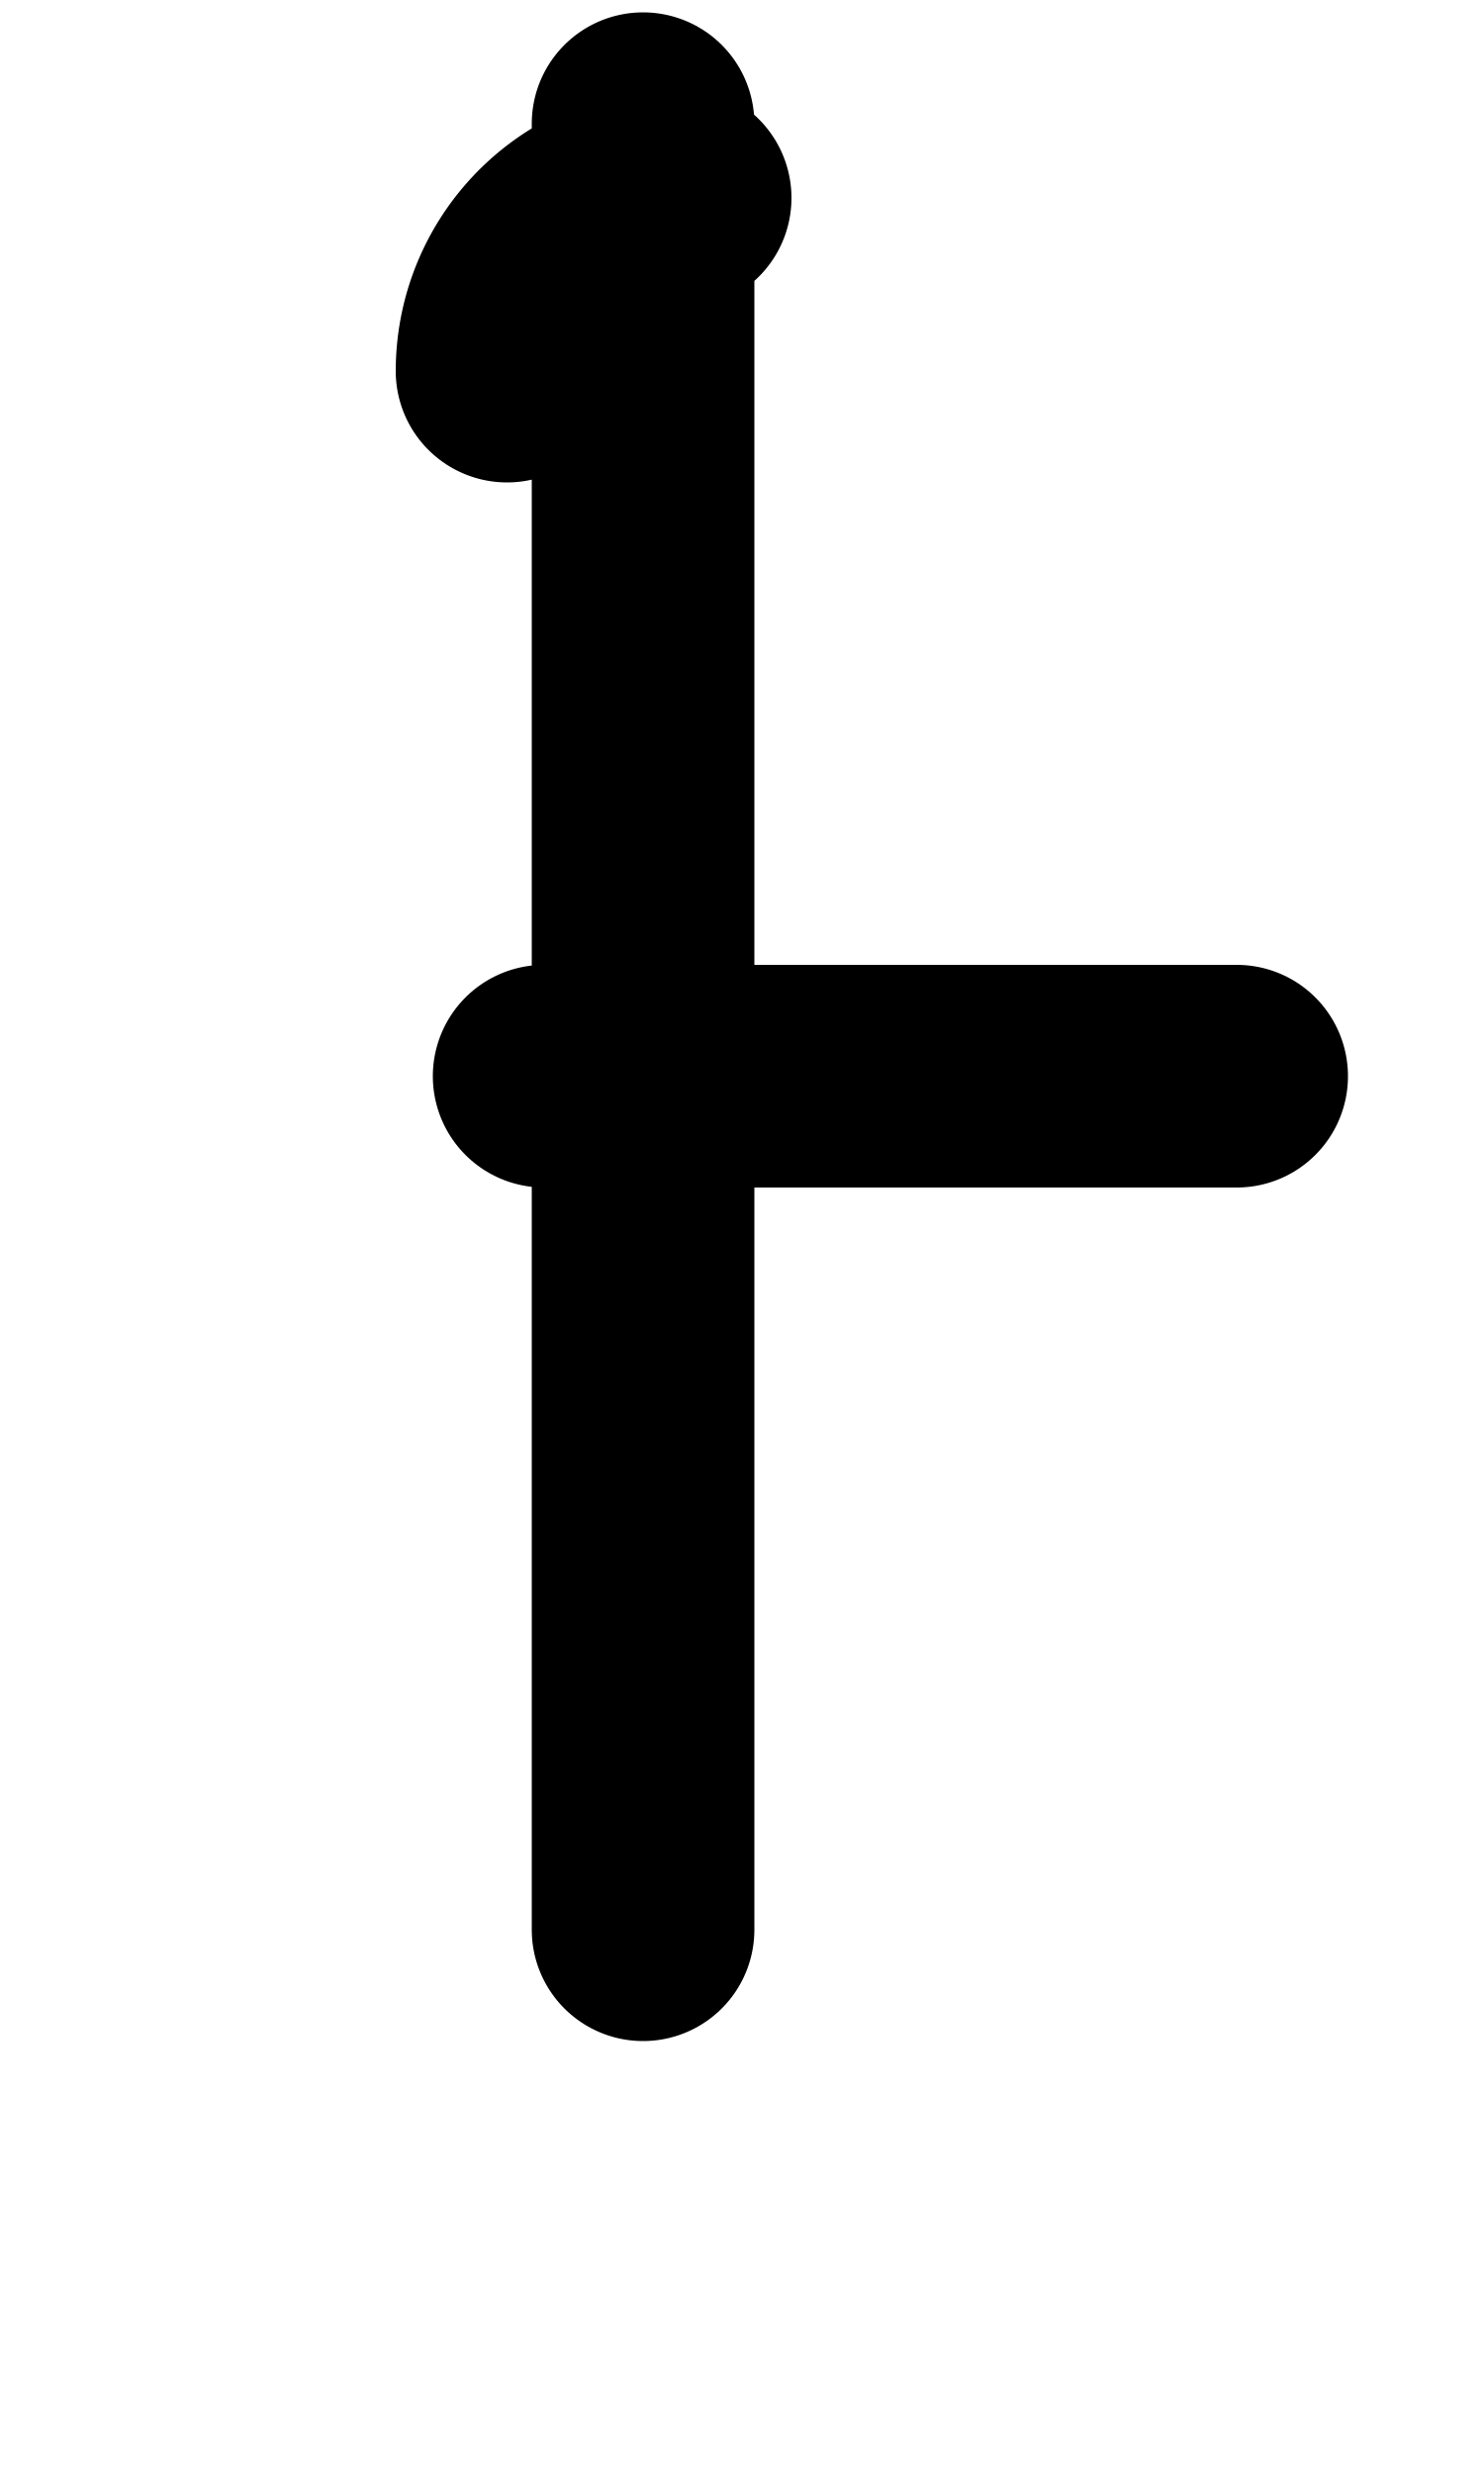
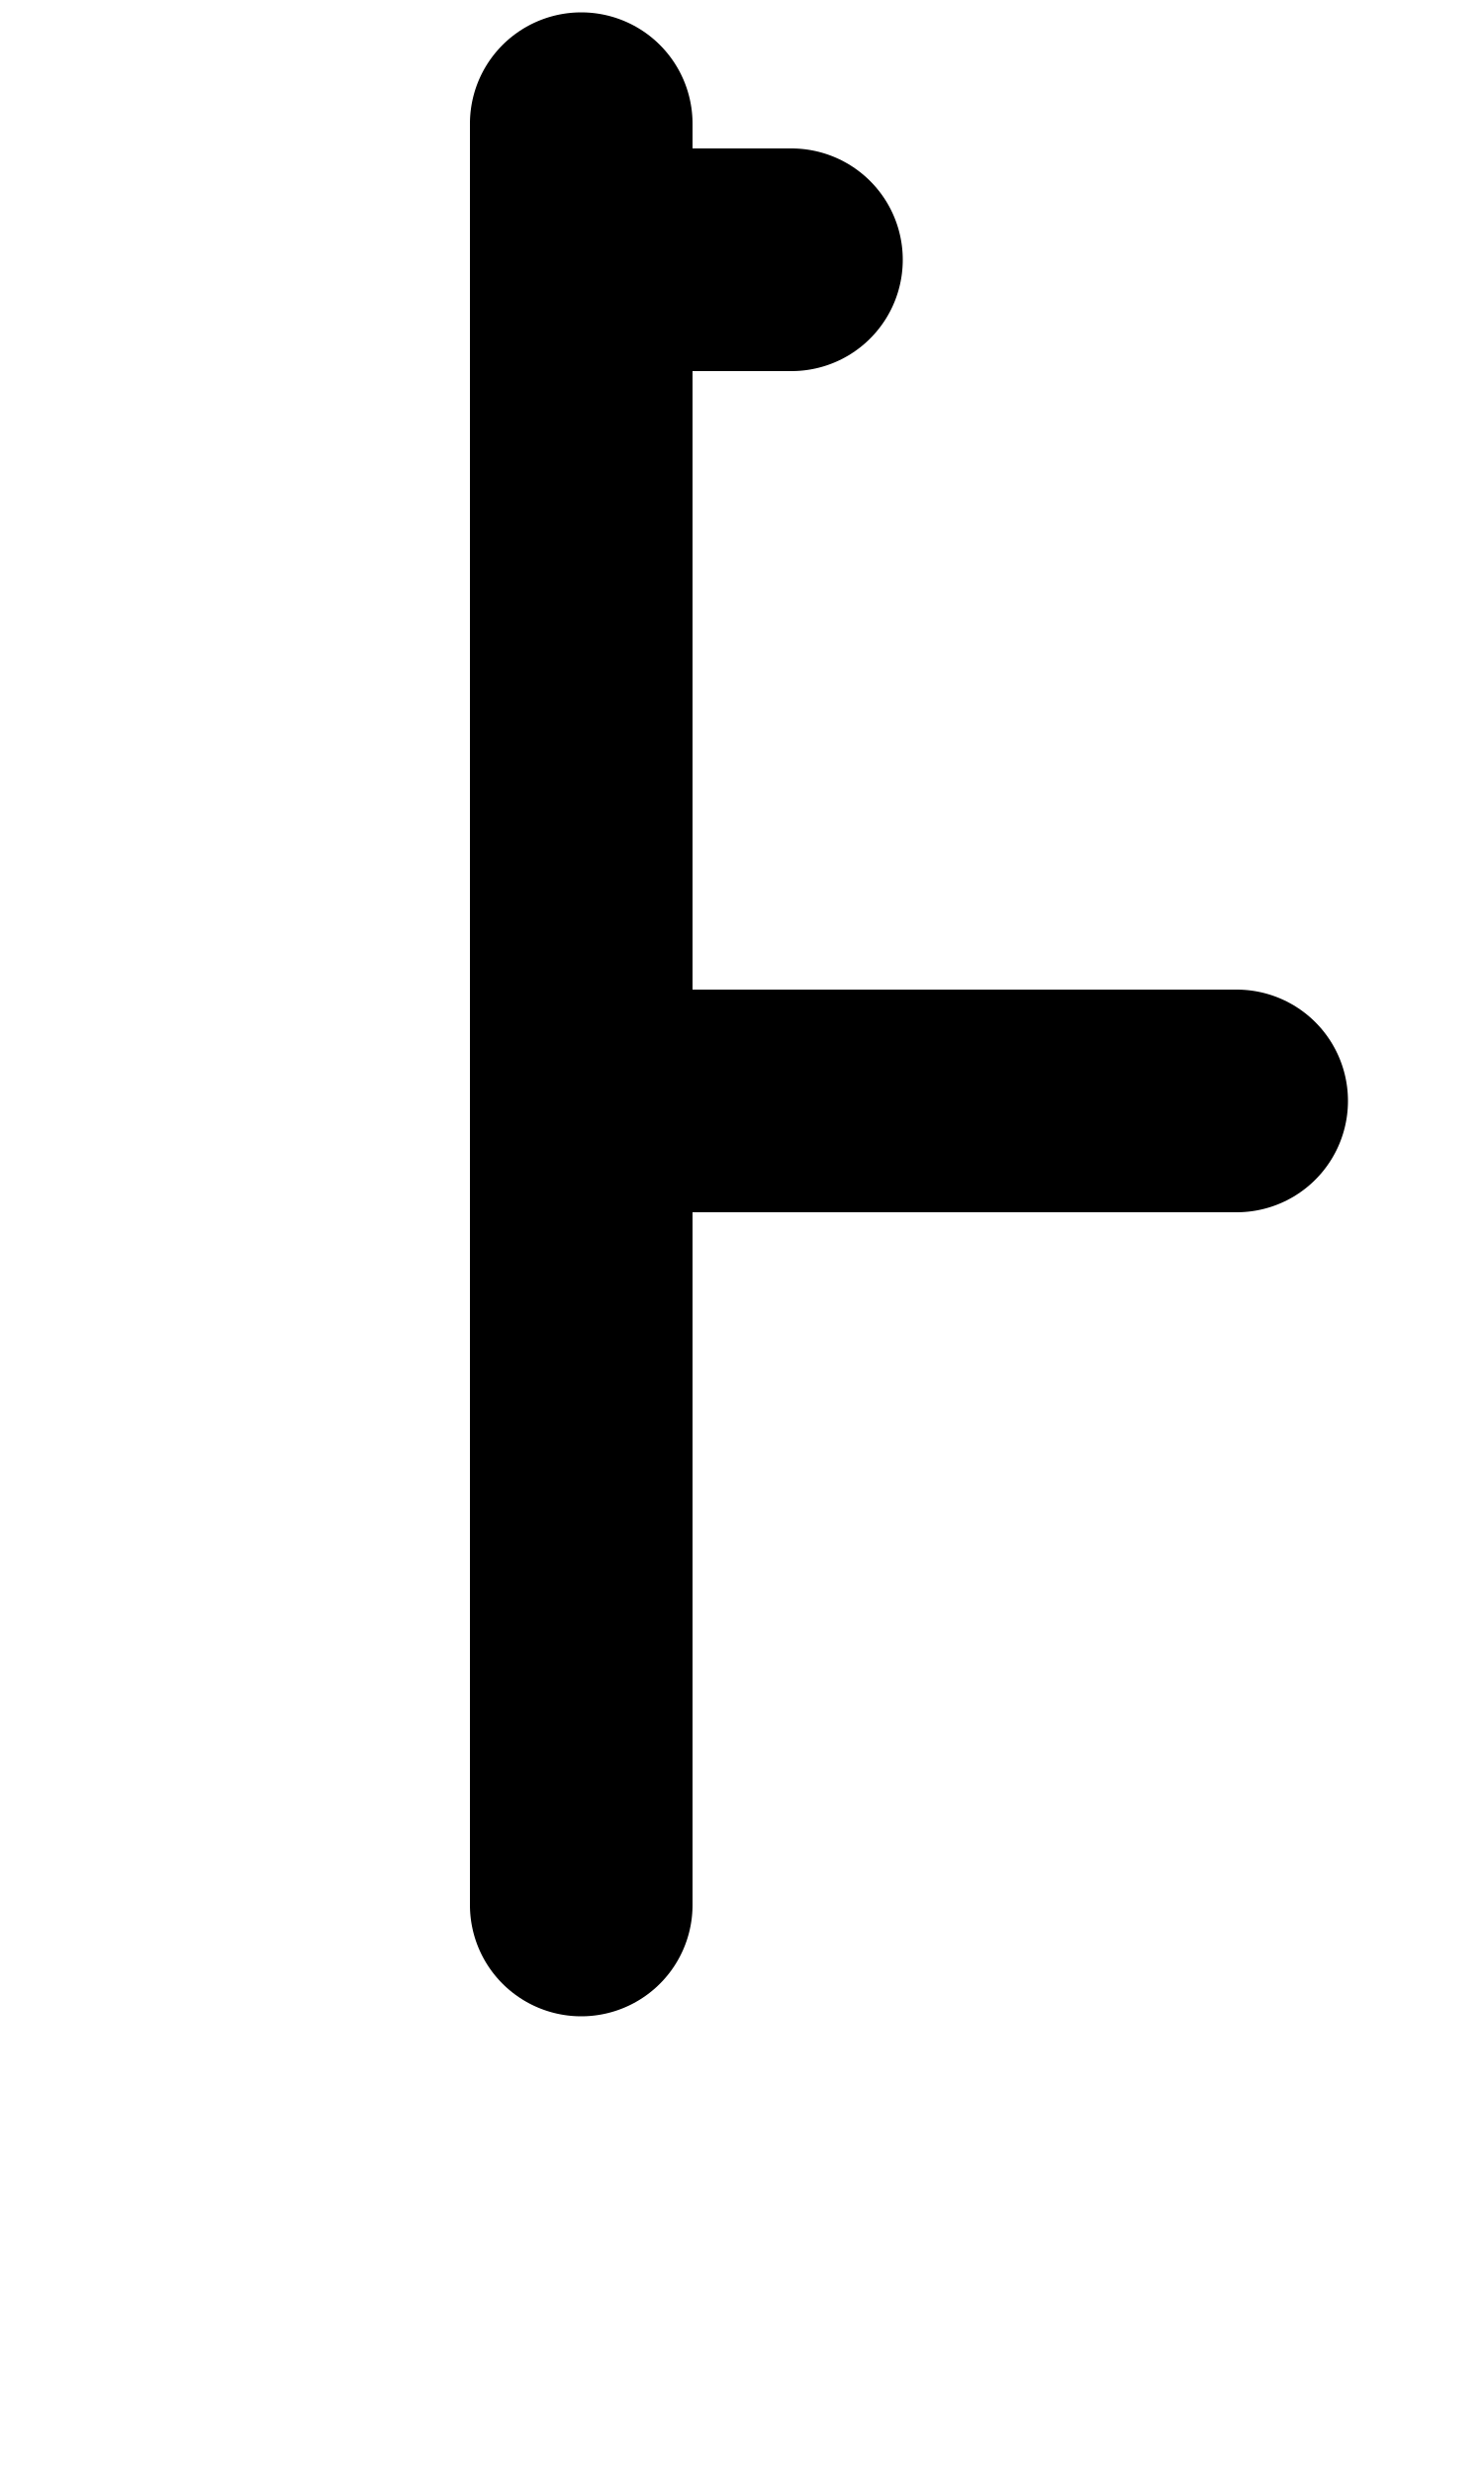
<svg xmlns="http://www.w3.org/2000/svg" viewBox="0 0 600.000 1000">
-   <path d="M 305.513 113.075 L 306.316 112.316 L 307.099 111.538 L 307.864 110.741 L 308.608 109.925 L 309.332 109.091 L 310.036 108.240 L 310.719 107.371 L 311.379 106.486 L 312.019 105.586 L 312.635 104.670 L 313.229 103.738 L 313.800 102.793 L 314.348 101.834 L 314.872 100.862 L 315.372 99.877 L 315.848 98.880 L 316.299 97.872 L 316.725 96.853 L 317.126 95.824 L 317.502 94.786 L 317.852 93.738 L 318.176 92.682 L 318.474 91.619 L 318.746 90.548 L 318.992 89.472 L 319.211 88.389 L 319.404 87.302 L 319.569 86.210 L 319.708 85.114 L 319.820 84.015 L 319.906 82.914 L 319.964 81.811 L 319.994 80.707 L 319.998 79.603 L 319.975 78.499 L 319.925 77.395 L 319.847 76.294 L 319.743 75.194 L 319.611 74.098 L 319.453 73.005 L 319.268 71.916 L 319.056 70.832 L 318.818 69.753 L 318.553 68.681 L 318.262 67.616 L 317.945 66.558 L 317.603 65.508 L 317.234 64.467 L 316.840 63.435 L 316.421 62.413 L 315.977 61.402 L 315.508 60.402 L 315.015 59.414 L 314.498 58.438 L 313.957 57.475 L 313.392 56.526 L 312.804 55.591 L 312.194 54.670 L 311.561 53.765 L 310.906 52.876 L 310.230 52.003 L 309.532 51.146 L 308.814 50.308 L 308.075 49.487 L 307.316 48.684 L 306.538 47.901 L 305.741 47.136 L 304.925 46.392 L 304.847 46.324 L 304.783 45.589 L 304.662 44.492 L 304.513 43.397 L 304.337 42.307 L 304.135 41.221 L 303.907 40.140 L 303.651 39.066 L 303.370 37.998 L 303.062 36.937 L 302.729 35.884 L 302.369 34.840 L 301.985 33.805 L 301.575 32.779 L 301.139 31.764 L 300.680 30.760 L 300.195 29.767 L 299.686 28.787 L 299.154 27.820 L 298.598 26.865 L 298.018 25.925 L 297.416 24.999 L 296.791 24.089 L 296.144 23.194 L 295.476 22.315 L 294.785 21.452 L 294.074 20.607 L 293.343 19.780 L 292.591 18.971 L 291.820 18.180 L 291.029 17.409 L 290.220 16.657 L 289.393 15.926 L 288.548 15.215 L 287.685 14.524 L 286.806 13.856 L 285.911 13.209 L 285.001 12.584 L 284.075 11.982 L 283.135 11.402 L 282.180 10.846 L 281.213 10.314 L 280.233 9.805 L 279.240 9.320 L 278.236 8.861 L 277.221 8.425 L 276.195 8.015 L 275.160 7.631 L 274.116 7.271 L 273.063 6.938 L 272.002 6.630 L 270.934 6.349 L 269.860 6.093 L 268.779 5.865 L 267.693 5.663 L 266.603 5.487 L 265.508 5.338 L 264.411 5.217 L 263.310 5.122 L 262.208 5.054 L 261.104 5.014 L 260.000 5.000 L 258.896 5.014 L 257.792 5.054 L 256.690 5.122 L 255.589 5.217 L 254.492 5.338 L 253.397 5.487 L 252.307 5.663 L 251.221 5.865 L 250.140 6.093 L 249.066 6.349 L 247.998 6.630 L 246.937 6.938 L 245.884 7.271 L 244.840 7.631 L 243.805 8.015 L 242.779 8.425 L 241.764 8.861 L 240.760 9.320 L 239.767 9.805 L 238.787 10.314 L 237.820 10.846 L 236.865 11.402 L 235.925 11.982 L 234.999 12.584 L 234.089 13.209 L 233.194 13.856 L 232.315 14.524 L 231.452 15.215 L 230.607 15.926 L 229.780 16.657 L 228.971 17.409 L 228.180 18.180 L 227.409 18.971 L 226.657 19.780 L 225.926 20.607 L 225.215 21.452 L 224.524 22.315 L 223.856 23.194 L 223.209 24.089 L 222.584 24.999 L 221.982 25.925 L 221.402 26.865 L 220.846 27.820 L 220.314 28.787 L 219.805 29.767 L 219.320 30.760 L 218.861 31.764 L 218.425 32.779 L 218.015 33.805 L 217.631 34.840 L 217.271 35.884 L 216.938 36.937 L 216.630 37.998 L 216.349 39.066 L 216.093 40.140 L 215.865 41.221 L 215.663 42.307 L 215.487 43.397 L 215.338 44.492 L 215.217 45.589 L 215.122 46.690 L 215.054 47.792 L 215.014 48.896 L 215.000 50.000 L 215.000 51.895 L 214.834 51.996 L 213.785 52.648 L 213.114 53.073 L 212.076 53.743 L 211.413 54.180 L 210.387 54.869 L 209.732 55.317 L 208.718 56.024 L 208.071 56.484 L 207.070 57.208 L 206.431 57.680 L 205.443 58.422 L 204.812 58.904 L 203.838 59.663 L 203.216 60.157 L 202.255 60.933 L 201.641 61.438 L 200.694 62.231 L 200.090 62.746 L 199.157 63.556 L 198.561 64.082 L 197.643 64.908 L 197.057 65.444 L 196.153 66.287 L 195.577 66.833 L 194.688 67.691 L 194.121 68.248 L 193.248 69.121 L 192.691 69.688 L 191.833 70.577 L 191.287 71.153 L 190.444 72.057 L 189.908 72.643 L 189.082 73.561 L 188.556 74.157 L 187.746 75.090 L 187.231 75.694 L 186.438 76.641 L 185.933 77.255 L 185.157 78.216 L 184.663 78.838 L 183.904 79.812 L 183.422 80.443 L 182.680 81.431 L 182.208 82.070 L 181.484 83.071 L 181.024 83.718 L 180.317 84.732 L 179.869 85.387 L 179.180 86.413 L 178.743 87.076 L 178.073 88.114 L 177.648 88.785 L 176.996 89.834 L 176.583 90.513 L 175.949 91.573 L 175.548 92.259 L 174.933 93.330 L 174.544 94.023 L 173.949 95.105 L 173.572 95.804 L 172.996 96.897 L 172.632 97.603 L 172.075 98.706 L 171.723 99.418 L 171.185 100.530 L 170.846 101.248 L 170.328 102.370 L 170.002 103.094 L 169.504 104.225 L 169.190 104.954 L 168.713 106.094 L 168.412 106.829 L 167.954 107.976 L 167.667 108.717 L 167.229 109.872 L 166.955 110.617 L 166.538 111.780 L 166.277 112.530 L 165.880 113.701 L 165.632 114.455 L 165.257 115.632 L 165.022 116.391 L 164.667 117.574 L 164.446 118.337 L 164.112 119.526 L 163.904 120.293 L 163.592 121.488 L 163.397 122.258 L 163.106 123.459 L 162.925 124.232 L 162.655 125.438 L 162.488 126.214 L 162.239 127.424 L 162.086 128.203 L 161.858 129.418 L 161.718 130.200 L 161.512 131.418 L 161.387 132.202 L 161.202 133.424 L 161.090 134.210 L 160.927 135.434 L 160.829 136.223 L 160.688 137.450 L 160.604 138.240 L 160.484 139.469 L 160.414 140.260 L 160.316 141.492 L 160.260 142.284 L 160.184 143.517 L 160.142 144.310 L 160.087 145.545 L 160.059 146.338 L 160.027 147.573 L 160.013 148.368 L 160.002 149.603 L 160.006 150.707 L 160.036 151.811 L 160.094 152.914 L 160.180 154.015 L 160.292 155.114 L 160.431 156.210 L 160.596 157.302 L 160.789 158.389 L 161.008 159.472 L 161.254 160.548 L 161.526 161.619 L 161.824 162.682 L 162.148 163.738 L 162.498 164.786 L 162.874 165.824 L 163.275 166.853 L 163.701 167.872 L 164.152 168.880 L 164.628 169.877 L 165.128 170.862 L 165.652 171.834 L 166.200 172.793 L 166.771 173.738 L 167.365 174.670 L 167.981 175.586 L 168.621 176.486 L 169.281 177.371 L 169.964 178.240 L 170.668 179.091 L 171.392 179.925 L 172.136 180.741 L 172.901 181.538 L 173.684 182.316 L 174.487 183.075 L 175.308 183.814 L 176.146 184.532 L 177.003 185.230 L 177.876 185.906 L 178.765 186.561 L 179.670 187.194 L 180.591 187.804 L 181.526 188.392 L 182.475 188.957 L 183.438 189.498 L 184.414 190.015 L 185.402 190.508 L 186.402 190.977 L 187.413 191.421 L 188.435 191.840 L 189.467 192.234 L 190.508 192.603 L 191.558 192.945 L 192.616 193.262 L 193.681 193.553 L 194.753 193.818 L 195.832 194.056 L 196.916 194.268 L 198.005 194.453 L 199.098 194.611 L 200.194 194.743 L 201.294 194.847 L 202.395 194.925 L 203.499 194.975 L 204.603 194.998 L 205.707 194.994 L 206.811 194.964 L 207.914 194.906 L 209.015 194.820 L 210.114 194.708 L 211.210 194.569 L 212.302 194.404 L 213.389 194.211 L 214.472 193.992 L 215.000 193.871 L 215.000 390.282 L 214.492 390.338 L 213.397 390.487 L 212.307 390.663 L 211.221 390.865 L 210.140 391.093 L 209.066 391.349 L 207.998 391.630 L 206.937 391.938 L 205.884 392.271 L 204.840 392.631 L 203.805 393.015 L 202.779 393.425 L 201.764 393.861 L 200.760 394.320 L 199.767 394.805 L 198.787 395.314 L 197.820 395.846 L 196.865 396.402 L 195.925 396.982 L 194.999 397.584 L 194.089 398.209 L 193.194 398.856 L 192.315 399.524 L 191.452 400.215 L 190.607 400.926 L 189.780 401.657 L 188.971 402.409 L 188.180 403.180 L 187.409 403.971 L 186.657 404.780 L 185.926 405.607 L 185.215 406.452 L 184.524 407.315 L 183.856 408.194 L 183.209 409.089 L 182.584 409.999 L 181.982 410.925 L 181.402 411.865 L 180.846 412.820 L 180.314 413.787 L 179.805 414.767 L 179.320 415.760 L 178.861 416.764 L 178.425 417.779 L 178.015 418.805 L 177.631 419.840 L 177.271 420.884 L 176.938 421.937 L 176.630 422.998 L 176.349 424.066 L 176.093 425.140 L 175.865 426.221 L 175.663 427.307 L 175.487 428.397 L 175.338 429.492 L 175.217 430.589 L 175.122 431.690 L 175.054 432.792 L 175.014 433.896 L 175.000 435.000 L 175.014 436.104 L 175.054 437.208 L 175.122 438.310 L 175.217 439.411 L 175.338 440.508 L 175.487 441.603 L 175.663 442.693 L 175.865 443.779 L 176.093 444.860 L 176.349 445.934 L 176.630 447.002 L 176.938 448.063 L 177.271 449.116 L 177.631 450.160 L 178.015 451.195 L 178.425 452.221 L 178.861 453.236 L 179.320 454.240 L 179.805 455.233 L 180.314 456.213 L 180.846 457.180 L 181.402 458.135 L 181.982 459.075 L 182.584 460.001 L 183.209 460.911 L 183.856 461.806 L 184.524 462.685 L 185.215 463.548 L 185.926 464.393 L 186.657 465.220 L 187.409 466.029 L 188.180 466.820 L 188.971 467.591 L 189.780 468.343 L 190.607 469.074 L 191.452 469.785 L 192.315 470.476 L 193.194 471.144 L 194.089 471.791 L 194.999 472.416 L 195.925 473.018 L 196.865 473.598 L 197.820 474.154 L 198.787 474.686 L 199.767 475.195 L 200.760 475.680 L 201.764 476.139 L 202.779 476.575 L 203.805 476.985 L 204.840 477.369 L 205.884 477.729 L 206.937 478.062 L 207.998 478.370 L 209.066 478.651 L 210.140 478.907 L 211.221 479.135 L 212.307 479.337 L 213.397 479.513 L 214.492 479.662 L 215.000 479.718 L 215.000 780.000 L 215.014 781.104 L 215.054 782.208 L 215.122 783.310 L 215.217 784.411 L 215.338 785.508 L 215.487 786.603 L 215.663 787.693 L 215.865 788.779 L 216.093 789.860 L 216.349 790.934 L 216.630 792.002 L 216.938 793.063 L 217.271 794.116 L 217.631 795.160 L 218.015 796.195 L 218.425 797.221 L 218.861 798.236 L 219.320 799.240 L 219.805 800.233 L 220.314 801.213 L 220.846 802.180 L 221.402 803.135 L 221.982 804.075 L 222.584 805.001 L 223.209 805.911 L 223.856 806.806 L 224.524 807.685 L 225.215 808.548 L 225.926 809.393 L 226.657 810.220 L 227.409 811.029 L 228.180 811.820 L 228.971 812.591 L 229.780 813.343 L 230.607 814.074 L 231.452 814.785 L 232.315 815.476 L 233.194 816.144 L 234.089 816.791 L 234.999 817.416 L 235.925 818.018 L 236.865 818.598 L 237.820 819.154 L 238.787 819.686 L 239.767 820.195 L 240.760 820.680 L 241.764 821.139 L 242.779 821.575 L 243.805 821.985 L 244.840 822.369 L 245.884 822.729 L 246.937 823.062 L 247.998 823.370 L 249.066 823.651 L 250.140 823.907 L 251.221 824.135 L 252.307 824.337 L 253.397 824.513 L 254.492 824.662 L 255.589 824.783 L 256.690 824.878 L 257.792 824.946 L 258.896 824.986 L 260.000 825.000 L 261.104 824.986 L 262.208 824.946 L 263.310 824.878 L 264.411 824.783 L 265.508 824.662 L 266.603 824.513 L 267.693 824.337 L 268.779 824.135 L 269.860 823.907 L 270.934 823.651 L 272.002 823.370 L 273.063 823.062 L 274.116 822.729 L 275.160 822.369 L 276.195 821.985 L 277.221 821.575 L 278.236 821.139 L 279.240 820.680 L 280.233 820.195 L 281.213 819.686 L 282.180 819.154 L 283.135 818.598 L 284.075 818.018 L 285.001 817.416 L 285.911 816.791 L 286.806 816.144 L 287.685 815.476 L 288.548 814.785 L 289.393 814.074 L 290.220 813.343 L 291.029 812.591 L 291.820 811.820 L 292.591 811.029 L 293.343 810.220 L 294.074 809.393 L 294.785 808.548 L 295.476 807.685 L 296.144 806.806 L 296.791 805.911 L 297.416 805.001 L 298.018 804.075 L 298.598 803.135 L 299.154 802.180 L 299.686 801.213 L 300.195 800.233 L 300.680 799.240 L 301.139 798.236 L 301.575 797.221 L 301.985 796.195 L 302.369 795.160 L 302.729 794.116 L 303.062 793.063 L 303.370 792.002 L 303.651 790.934 L 303.907 789.860 L 304.135 788.779 L 304.337 787.693 L 304.513 786.603 L 304.662 785.508 L 304.783 784.411 L 304.878 783.310 L 304.946 782.208 L 304.986 781.104 L 305.000 780.000 L 305.000 480.000 L 500.000 480.000 L 501.104 479.986 L 502.208 479.946 L 503.310 479.878 L 504.411 479.783 L 505.508 479.662 L 506.603 479.513 L 507.693 479.337 L 508.779 479.135 L 509.860 478.907 L 510.934 478.651 L 512.002 478.370 L 513.063 478.062 L 514.116 477.729 L 515.160 477.369 L 516.195 476.985 L 517.221 476.575 L 518.236 476.139 L 519.240 475.680 L 520.233 475.195 L 521.213 474.686 L 522.180 474.154 L 523.135 473.598 L 524.075 473.018 L 525.001 472.416 L 525.911 471.791 L 526.806 471.144 L 527.685 470.476 L 528.548 469.785 L 529.393 469.074 L 530.220 468.343 L 531.029 467.591 L 531.820 466.820 L 532.591 466.029 L 533.343 465.220 L 534.074 464.393 L 534.785 463.548 L 535.476 462.685 L 536.144 461.806 L 536.791 460.911 L 537.416 460.001 L 538.018 459.075 L 538.598 458.135 L 539.154 457.180 L 539.686 456.213 L 540.195 455.233 L 540.680 454.240 L 541.139 453.236 L 541.575 452.221 L 541.985 451.195 L 542.369 450.160 L 542.729 449.116 L 543.062 448.063 L 543.370 447.002 L 543.651 445.934 L 543.907 444.860 L 544.135 443.779 L 544.337 442.693 L 544.513 441.603 L 544.662 440.508 L 544.783 439.411 L 544.878 438.310 L 544.946 437.208 L 544.986 436.104 L 545.000 435.000 L 544.986 433.896 L 544.946 432.792 L 544.878 431.690 L 544.783 430.589 L 544.662 429.492 L 544.513 428.397 L 544.337 427.307 L 544.135 426.221 L 543.907 425.140 L 543.651 424.066 L 543.370 422.998 L 543.062 421.937 L 542.729 420.884 L 542.369 419.840 L 541.985 418.805 L 541.575 417.779 L 541.139 416.764 L 540.680 415.760 L 540.195 414.767 L 539.686 413.787 L 539.154 412.820 L 538.598 411.865 L 538.018 410.925 L 537.416 409.999 L 536.791 409.089 L 536.144 408.194 L 535.476 407.315 L 534.785 406.452 L 534.074 405.607 L 533.343 404.780 L 532.591 403.971 L 531.820 403.180 L 531.029 402.409 L 530.220 401.657 L 529.393 400.926 L 528.548 400.215 L 527.685 399.524 L 526.806 398.856 L 525.911 398.209 L 525.001 397.584 L 524.075 396.982 L 523.135 396.402 L 522.180 395.846 L 521.213 395.314 L 520.233 394.805 L 519.240 394.320 L 518.236 393.861 L 517.221 393.425 L 516.195 393.015 L 515.160 392.631 L 514.116 392.271 L 513.063 391.938 L 512.002 391.630 L 510.934 391.349 L 509.860 391.093 L 508.779 390.865 L 507.693 390.663 L 506.603 390.487 L 505.508 390.338 L 504.411 390.217 L 503.310 390.122 L 502.208 390.054 L 501.104 390.014 L 500.000 390.000 L 305.000 390.000 L 305.000 113.537 L 305.513 113.075 Z" fill="black" fill-rule="evenodd" />
+   <path d="M 321.104 149.986 L 322.208 149.946 L 323.310 149.878 L 324.411 149.783 L 325.508 149.662 L 326.603 149.513 L 327.693 149.337 L 328.779 149.135 L 329.860 148.907 L 330.934 148.651 L 332.002 148.370 L 333.063 148.062 L 334.116 147.729 L 335.160 147.369 L 336.195 146.985 L 337.221 146.575 L 338.236 146.139 L 339.240 145.680 L 340.233 145.195 L 341.213 144.686 L 342.180 144.154 L 343.135 143.598 L 344.075 143.018 L 345.001 142.416 L 345.911 141.791 L 346.806 141.144 L 347.685 140.476 L 348.548 139.785 L 349.393 139.074 L 350.220 138.343 L 351.029 137.591 L 351.820 136.820 L 352.591 136.029 L 353.343 135.220 L 354.074 134.393 L 354.785 133.548 L 355.476 132.685 L 356.144 131.806 L 356.791 130.911 L 357.416 130.001 L 358.018 129.075 L 358.598 128.135 L 359.154 127.180 L 359.686 126.213 L 360.195 125.233 L 360.680 124.240 L 361.139 123.236 L 361.575 122.221 L 361.985 121.195 L 362.369 120.160 L 362.729 119.116 L 363.062 118.063 L 363.370 117.002 L 363.651 115.934 L 363.907 114.860 L 364.135 113.779 L 364.337 112.693 L 364.513 111.603 L 364.662 110.508 L 364.783 109.411 L 364.878 108.310 L 364.946 107.208 L 364.986 106.104 L 365.000 105.000 L 364.986 103.896 L 364.946 102.792 L 364.878 101.690 L 364.783 100.589 L 364.662 99.492 L 364.513 98.397 L 364.337 97.307 L 364.135 96.221 L 363.907 95.140 L 363.651 94.066 L 363.370 92.998 L 363.062 91.937 L 362.729 90.884 L 362.369 89.840 L 361.985 88.805 L 361.575 87.779 L 361.139 86.764 L 360.680 85.760 L 360.195 84.767 L 359.686 83.787 L 359.154 82.820 L 358.598 81.865 L 358.018 80.925 L 357.416 79.999 L 356.791 79.089 L 356.144 78.194 L 355.476 77.315 L 354.785 76.452 L 354.074 75.607 L 353.343 74.780 L 352.591 73.971 L 351.820 73.180 L 351.029 72.409 L 350.220 71.657 L 349.393 70.926 L 348.548 70.215 L 347.685 69.524 L 346.806 68.856 L 345.911 68.209 L 345.001 67.584 L 344.075 66.982 L 343.135 66.402 L 342.180 65.846 L 341.213 65.314 L 340.233 64.805 L 339.240 64.320 L 338.236 63.861 L 337.221 63.425 L 336.195 63.015 L 335.160 62.631 L 334.116 62.271 L 333.063 61.938 L 332.002 61.630 L 330.934 61.349 L 329.860 61.093 L 328.779 60.865 L 327.693 60.663 L 326.603 60.487 L 325.508 60.338 L 324.411 60.217 L 323.310 60.122 L 322.208 60.054 L 321.104 60.014 L 320.000 60.000 L 280.000 60.000 L 280.000 50.000 L 279.986 48.896 L 279.946 47.792 L 279.878 46.690 L 279.783 45.589 L 279.662 44.492 L 279.513 43.397 L 279.337 42.307 L 279.135 41.221 L 278.907 40.140 L 278.651 39.066 L 278.370 37.998 L 278.062 36.937 L 277.729 35.884 L 277.369 34.840 L 276.985 33.805 L 276.575 32.779 L 276.139 31.764 L 275.680 30.760 L 275.195 29.767 L 274.686 28.787 L 274.154 27.820 L 273.598 26.865 L 273.018 25.925 L 272.416 24.999 L 271.791 24.089 L 271.144 23.194 L 270.476 22.315 L 269.785 21.452 L 269.074 20.607 L 268.343 19.780 L 267.591 18.971 L 266.820 18.180 L 266.029 17.409 L 265.220 16.657 L 264.393 15.926 L 263.548 15.215 L 262.685 14.524 L 261.806 13.856 L 260.911 13.209 L 260.001 12.584 L 259.075 11.982 L 258.135 11.402 L 257.180 10.846 L 256.213 10.314 L 255.233 9.805 L 254.240 9.320 L 253.236 8.861 L 252.221 8.425 L 251.195 8.015 L 250.160 7.631 L 249.116 7.271 L 248.063 6.938 L 247.002 6.630 L 245.934 6.349 L 244.860 6.093 L 243.779 5.865 L 242.693 5.663 L 241.603 5.487 L 240.508 5.338 L 239.411 5.217 L 238.310 5.122 L 237.208 5.054 L 236.104 5.014 L 235.000 5.000 L 233.896 5.014 L 232.792 5.054 L 231.690 5.122 L 230.589 5.217 L 229.492 5.338 L 228.397 5.487 L 227.307 5.663 L 226.221 5.865 L 225.140 6.093 L 224.066 6.349 L 222.998 6.630 L 221.937 6.938 L 220.884 7.271 L 219.840 7.631 L 218.805 8.015 L 217.779 8.425 L 216.764 8.861 L 215.760 9.320 L 214.767 9.805 L 213.787 10.314 L 212.820 10.846 L 211.865 11.402 L 210.925 11.982 L 209.999 12.584 L 209.089 13.209 L 208.194 13.856 L 207.315 14.524 L 206.452 15.215 L 205.607 15.926 L 204.780 16.657 L 203.971 17.409 L 203.180 18.180 L 202.409 18.971 L 201.657 19.780 L 200.926 20.607 L 200.215 21.452 L 199.524 22.315 L 198.856 23.194 L 198.209 24.089 L 197.584 24.999 L 196.982 25.925 L 196.402 26.865 L 195.846 27.820 L 195.314 28.787 L 194.805 29.767 L 194.320 30.760 L 193.861 31.764 L 193.425 32.779 L 193.015 33.805 L 192.631 34.840 L 192.271 35.884 L 191.938 36.937 L 191.630 37.998 L 191.349 39.066 L 191.093 40.140 L 190.865 41.221 L 190.663 42.307 L 190.487 43.397 L 190.338 44.492 L 190.217 45.589 L 190.122 46.690 L 190.054 47.792 L 190.014 48.896 L 190.000 50.000 L 190.000 105.000 L 190.000 445.000 L 190.000 770.000 L 190.014 771.104 L 190.054 772.208 L 190.122 773.310 L 190.217 774.411 L 190.338 775.508 L 190.487 776.603 L 190.663 777.693 L 190.865 778.779 L 191.093 779.860 L 191.349 780.934 L 191.630 782.002 L 191.938 783.063 L 192.271 784.116 L 192.631 785.160 L 193.015 786.195 L 193.425 787.221 L 193.861 788.236 L 194.320 789.240 L 194.805 790.233 L 195.314 791.213 L 195.846 792.180 L 196.402 793.135 L 196.982 794.075 L 197.584 795.001 L 198.209 795.911 L 198.856 796.806 L 199.524 797.685 L 200.215 798.548 L 200.926 799.393 L 201.657 800.220 L 202.409 801.029 L 203.180 801.820 L 203.971 802.591 L 204.780 803.343 L 205.607 804.074 L 206.452 804.785 L 207.315 805.476 L 208.194 806.144 L 209.089 806.791 L 209.999 807.416 L 210.925 808.018 L 211.865 808.598 L 212.820 809.154 L 213.787 809.686 L 214.767 810.195 L 215.760 810.680 L 216.764 811.139 L 217.779 811.575 L 218.805 811.985 L 219.840 812.369 L 220.884 812.729 L 221.937 813.062 L 222.998 813.370 L 224.066 813.651 L 225.140 813.907 L 226.221 814.135 L 227.307 814.337 L 228.397 814.513 L 229.492 814.662 L 230.589 814.783 L 231.690 814.878 L 232.792 814.946 L 233.896 814.986 L 235.000 815.000 L 236.104 814.986 L 237.208 814.946 L 238.310 814.878 L 239.411 814.783 L 240.508 814.662 L 241.603 814.513 L 242.693 814.337 L 243.779 814.135 L 244.860 813.907 L 245.934 813.651 L 247.002 813.370 L 248.063 813.062 L 249.116 812.729 L 250.160 812.369 L 251.195 811.985 L 252.221 811.575 L 253.236 811.139 L 254.240 810.680 L 255.233 810.195 L 256.213 809.686 L 257.180 809.154 L 258.135 808.598 L 259.075 808.018 L 260.001 807.416 L 260.911 806.791 L 261.806 806.144 L 262.685 805.476 L 263.548 804.785 L 264.393 804.074 L 265.220 803.343 L 266.029 802.591 L 266.820 801.820 L 267.591 801.029 L 268.343 800.220 L 269.074 799.393 L 269.785 798.548 L 270.476 797.685 L 271.144 796.806 L 271.791 795.911 L 272.416 795.001 L 273.018 794.075 L 273.598 793.135 L 274.154 792.180 L 274.686 791.213 L 275.195 790.233 L 275.680 789.240 L 276.139 788.236 L 276.575 787.221 L 276.985 786.195 L 277.369 785.160 L 277.729 784.116 L 278.062 783.063 L 278.370 782.002 L 278.651 780.934 L 278.907 779.860 L 279.135 778.779 L 279.337 777.693 L 279.513 776.603 L 279.662 775.508 L 279.783 774.411 L 279.878 773.310 L 279.946 772.208 L 279.986 771.104 L 280.000 770.000 L 280.000 490.000 L 500.000 490.000 L 501.104 489.986 L 502.208 489.946 L 503.310 489.878 L 504.411 489.783 L 505.508 489.662 L 506.603 489.513 L 507.693 489.337 L 508.779 489.135 L 509.860 488.907 L 510.934 488.651 L 512.002 488.370 L 513.063 488.062 L 514.116 487.729 L 515.160 487.369 L 516.195 486.985 L 517.221 486.575 L 518.236 486.139 L 519.240 485.680 L 520.233 485.195 L 521.213 484.686 L 522.180 484.154 L 523.135 483.598 L 524.075 483.018 L 525.001 482.416 L 525.911 481.791 L 526.806 481.144 L 527.685 480.476 L 528.548 479.785 L 529.393 479.074 L 530.220 478.343 L 531.029 477.591 L 531.820 476.820 L 532.591 476.029 L 533.343 475.220 L 534.074 474.393 L 534.785 473.548 L 535.476 472.685 L 536.144 471.806 L 536.791 470.911 L 537.416 470.001 L 538.018 469.075 L 538.598 468.135 L 539.154 467.180 L 539.686 466.213 L 540.195 465.233 L 540.680 464.240 L 541.139 463.236 L 541.575 462.221 L 541.985 461.195 L 542.369 460.160 L 542.729 459.116 L 543.062 458.063 L 543.370 457.002 L 543.651 455.934 L 543.907 454.860 L 544.135 453.779 L 544.337 452.693 L 544.513 451.603 L 544.662 450.508 L 544.783 449.411 L 544.878 448.310 L 544.946 447.208 L 544.986 446.104 L 545.000 445.000 L 544.986 443.896 L 544.946 442.792 L 544.878 441.690 L 544.783 440.589 L 544.662 439.492 L 544.513 438.397 L 544.337 437.307 L 544.135 436.221 L 543.907 435.140 L 543.651 434.066 L 543.370 432.998 L 543.062 431.937 L 542.729 430.884 L 542.369 429.840 L 541.985 428.805 L 541.575 427.779 L 541.139 426.764 L 540.680 425.760 L 540.195 424.767 L 539.686 423.787 L 539.154 422.820 L 538.598 421.865 L 538.018 420.925 L 537.416 419.999 L 536.791 419.089 L 536.144 418.194 L 535.476 417.315 L 534.785 416.452 L 534.074 415.607 L 533.343 414.780 L 532.591 413.971 L 531.820 413.180 L 531.029 412.409 L 530.220 411.657 L 529.393 410.926 L 528.548 410.215 L 527.685 409.524 L 526.806 408.856 L 525.911 408.209 L 525.001 407.584 L 524.075 406.982 L 523.135 406.402 L 522.180 405.846 L 521.213 405.314 L 520.233 404.805 L 519.240 404.320 L 518.236 403.861 L 517.221 403.425 L 516.195 403.015 L 515.160 402.631 L 514.116 402.271 L 513.063 401.938 L 512.002 401.630 L 510.934 401.349 L 509.860 401.093 L 508.779 400.865 L 507.693 400.663 L 506.603 400.487 L 505.508 400.338 L 504.411 400.217 L 503.310 400.122 L 502.208 400.054 L 501.104 400.014 L 500.000 400.000 L 280.000 400.000 L 280.000 150.000 L 320.000 150.000 L 321.104 149.986 Z" fill="black" fill-rule="evenodd" />
</svg>
